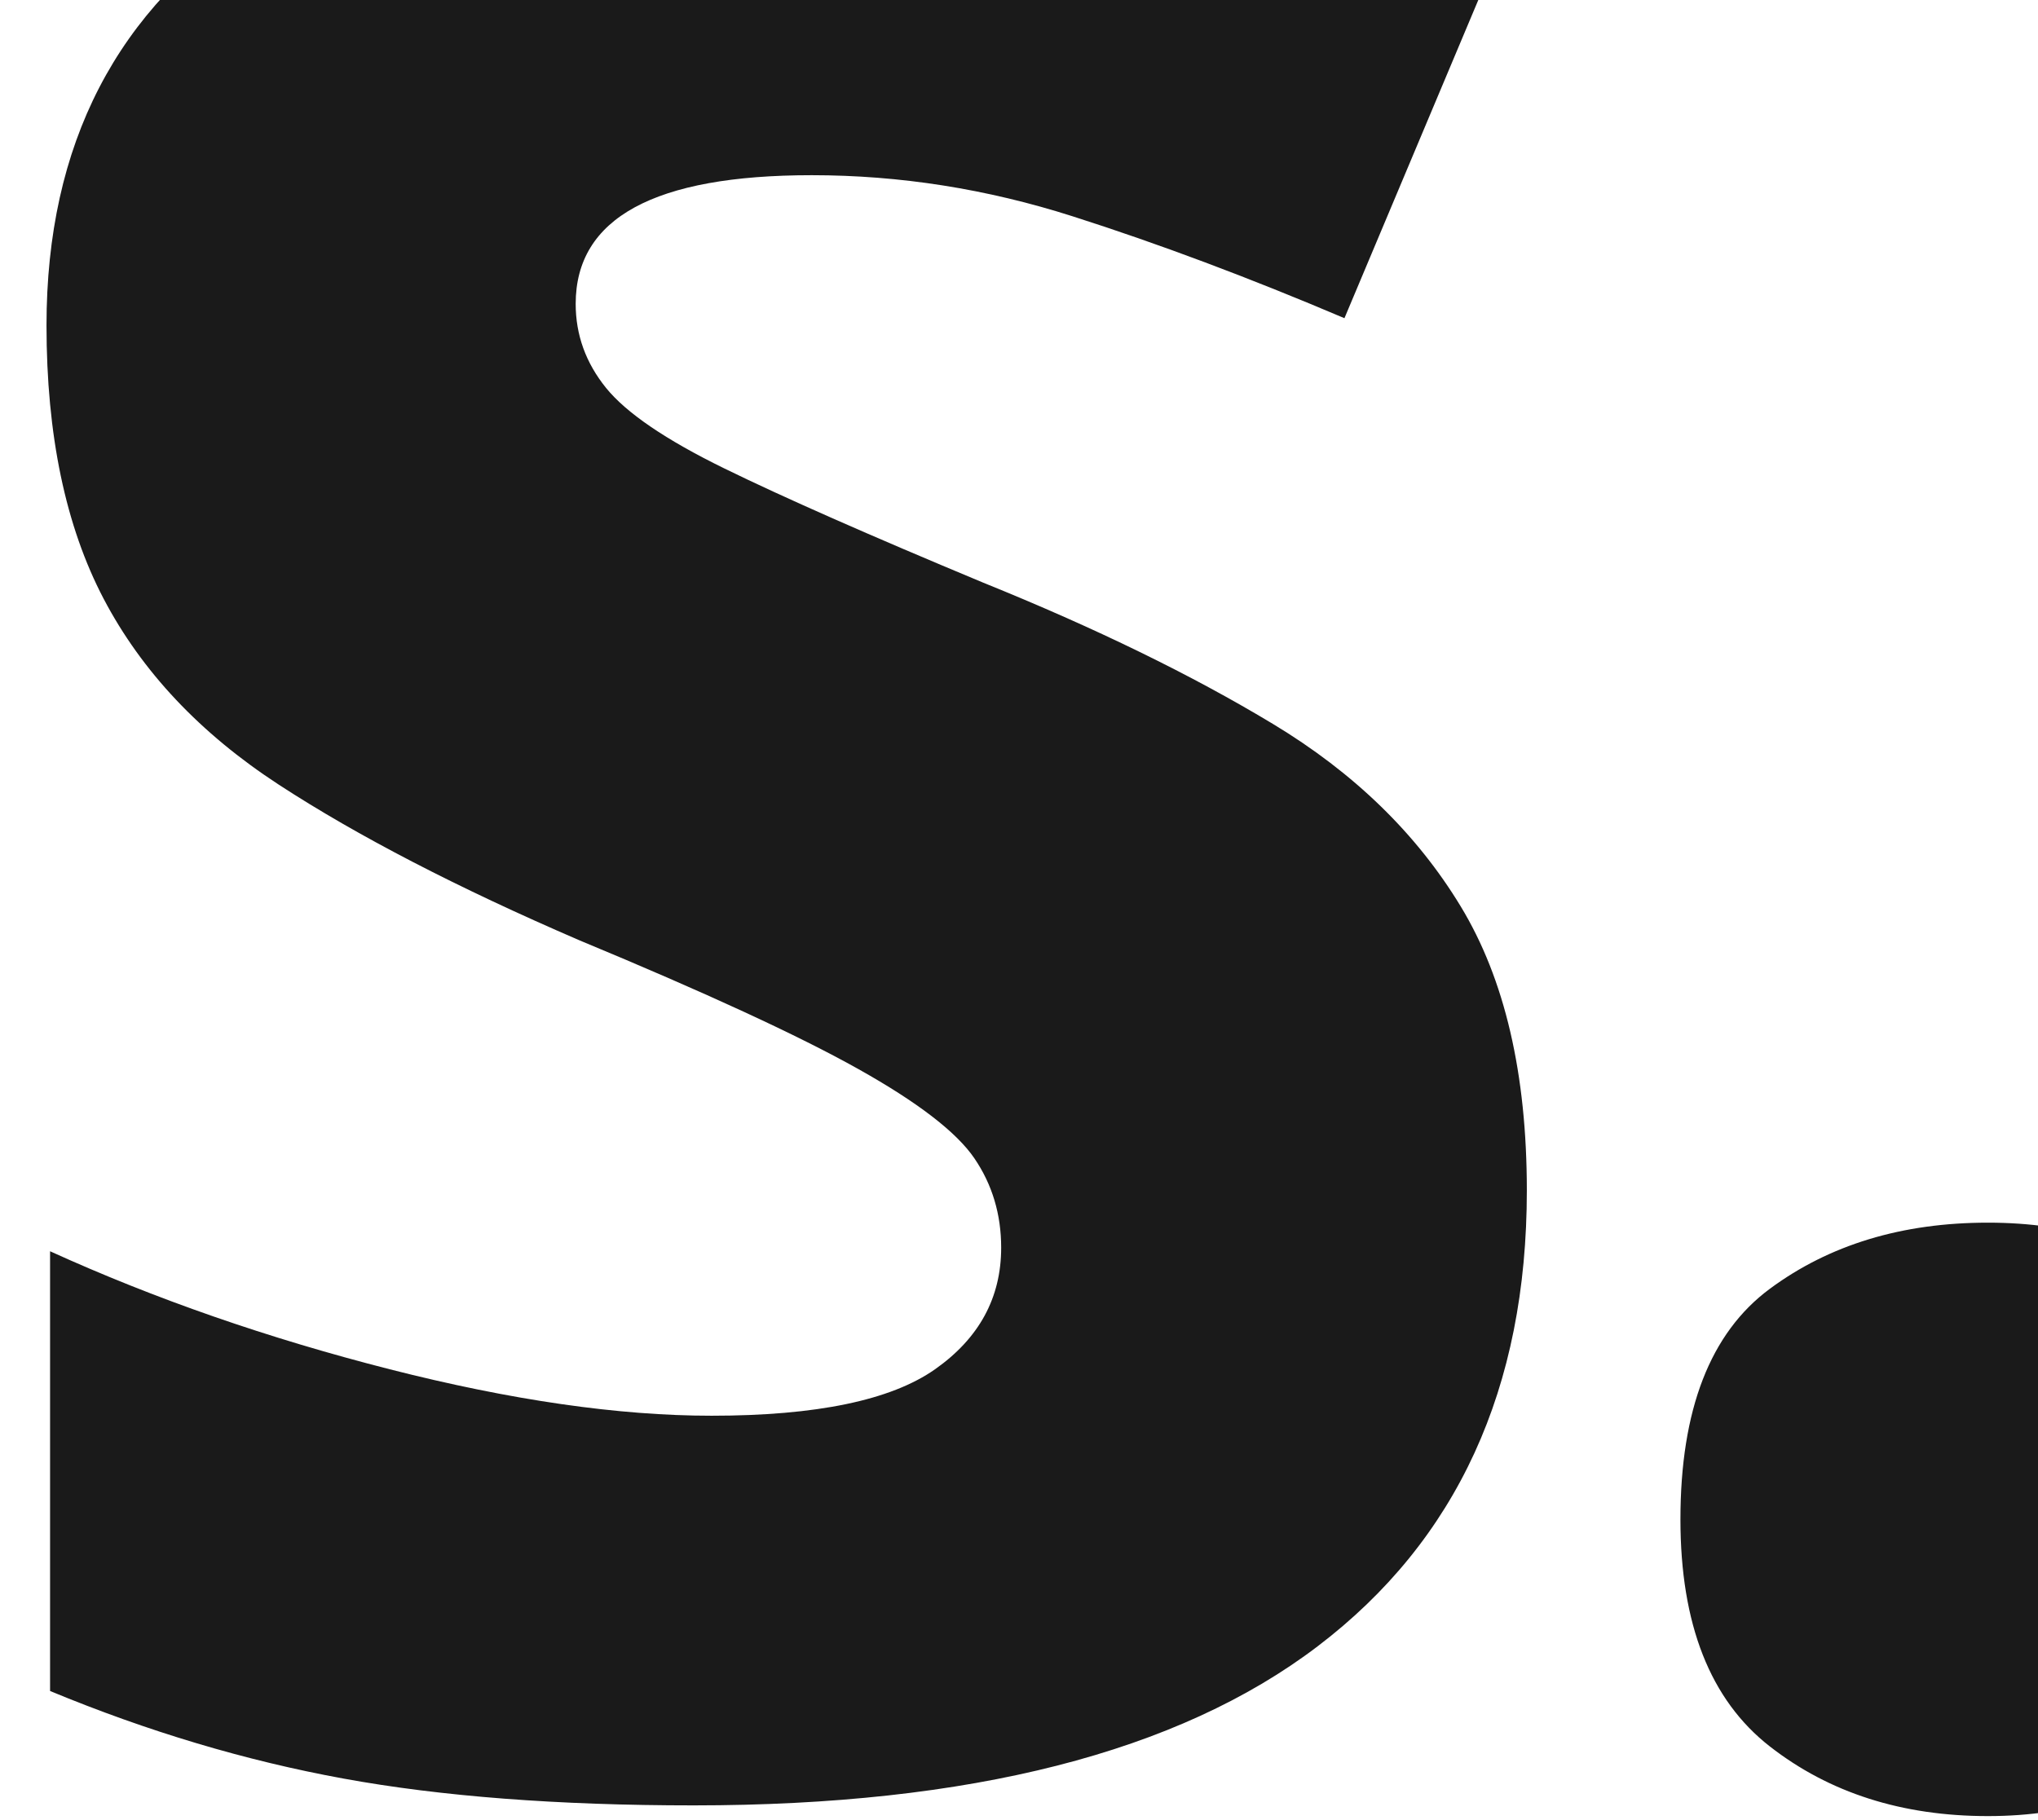
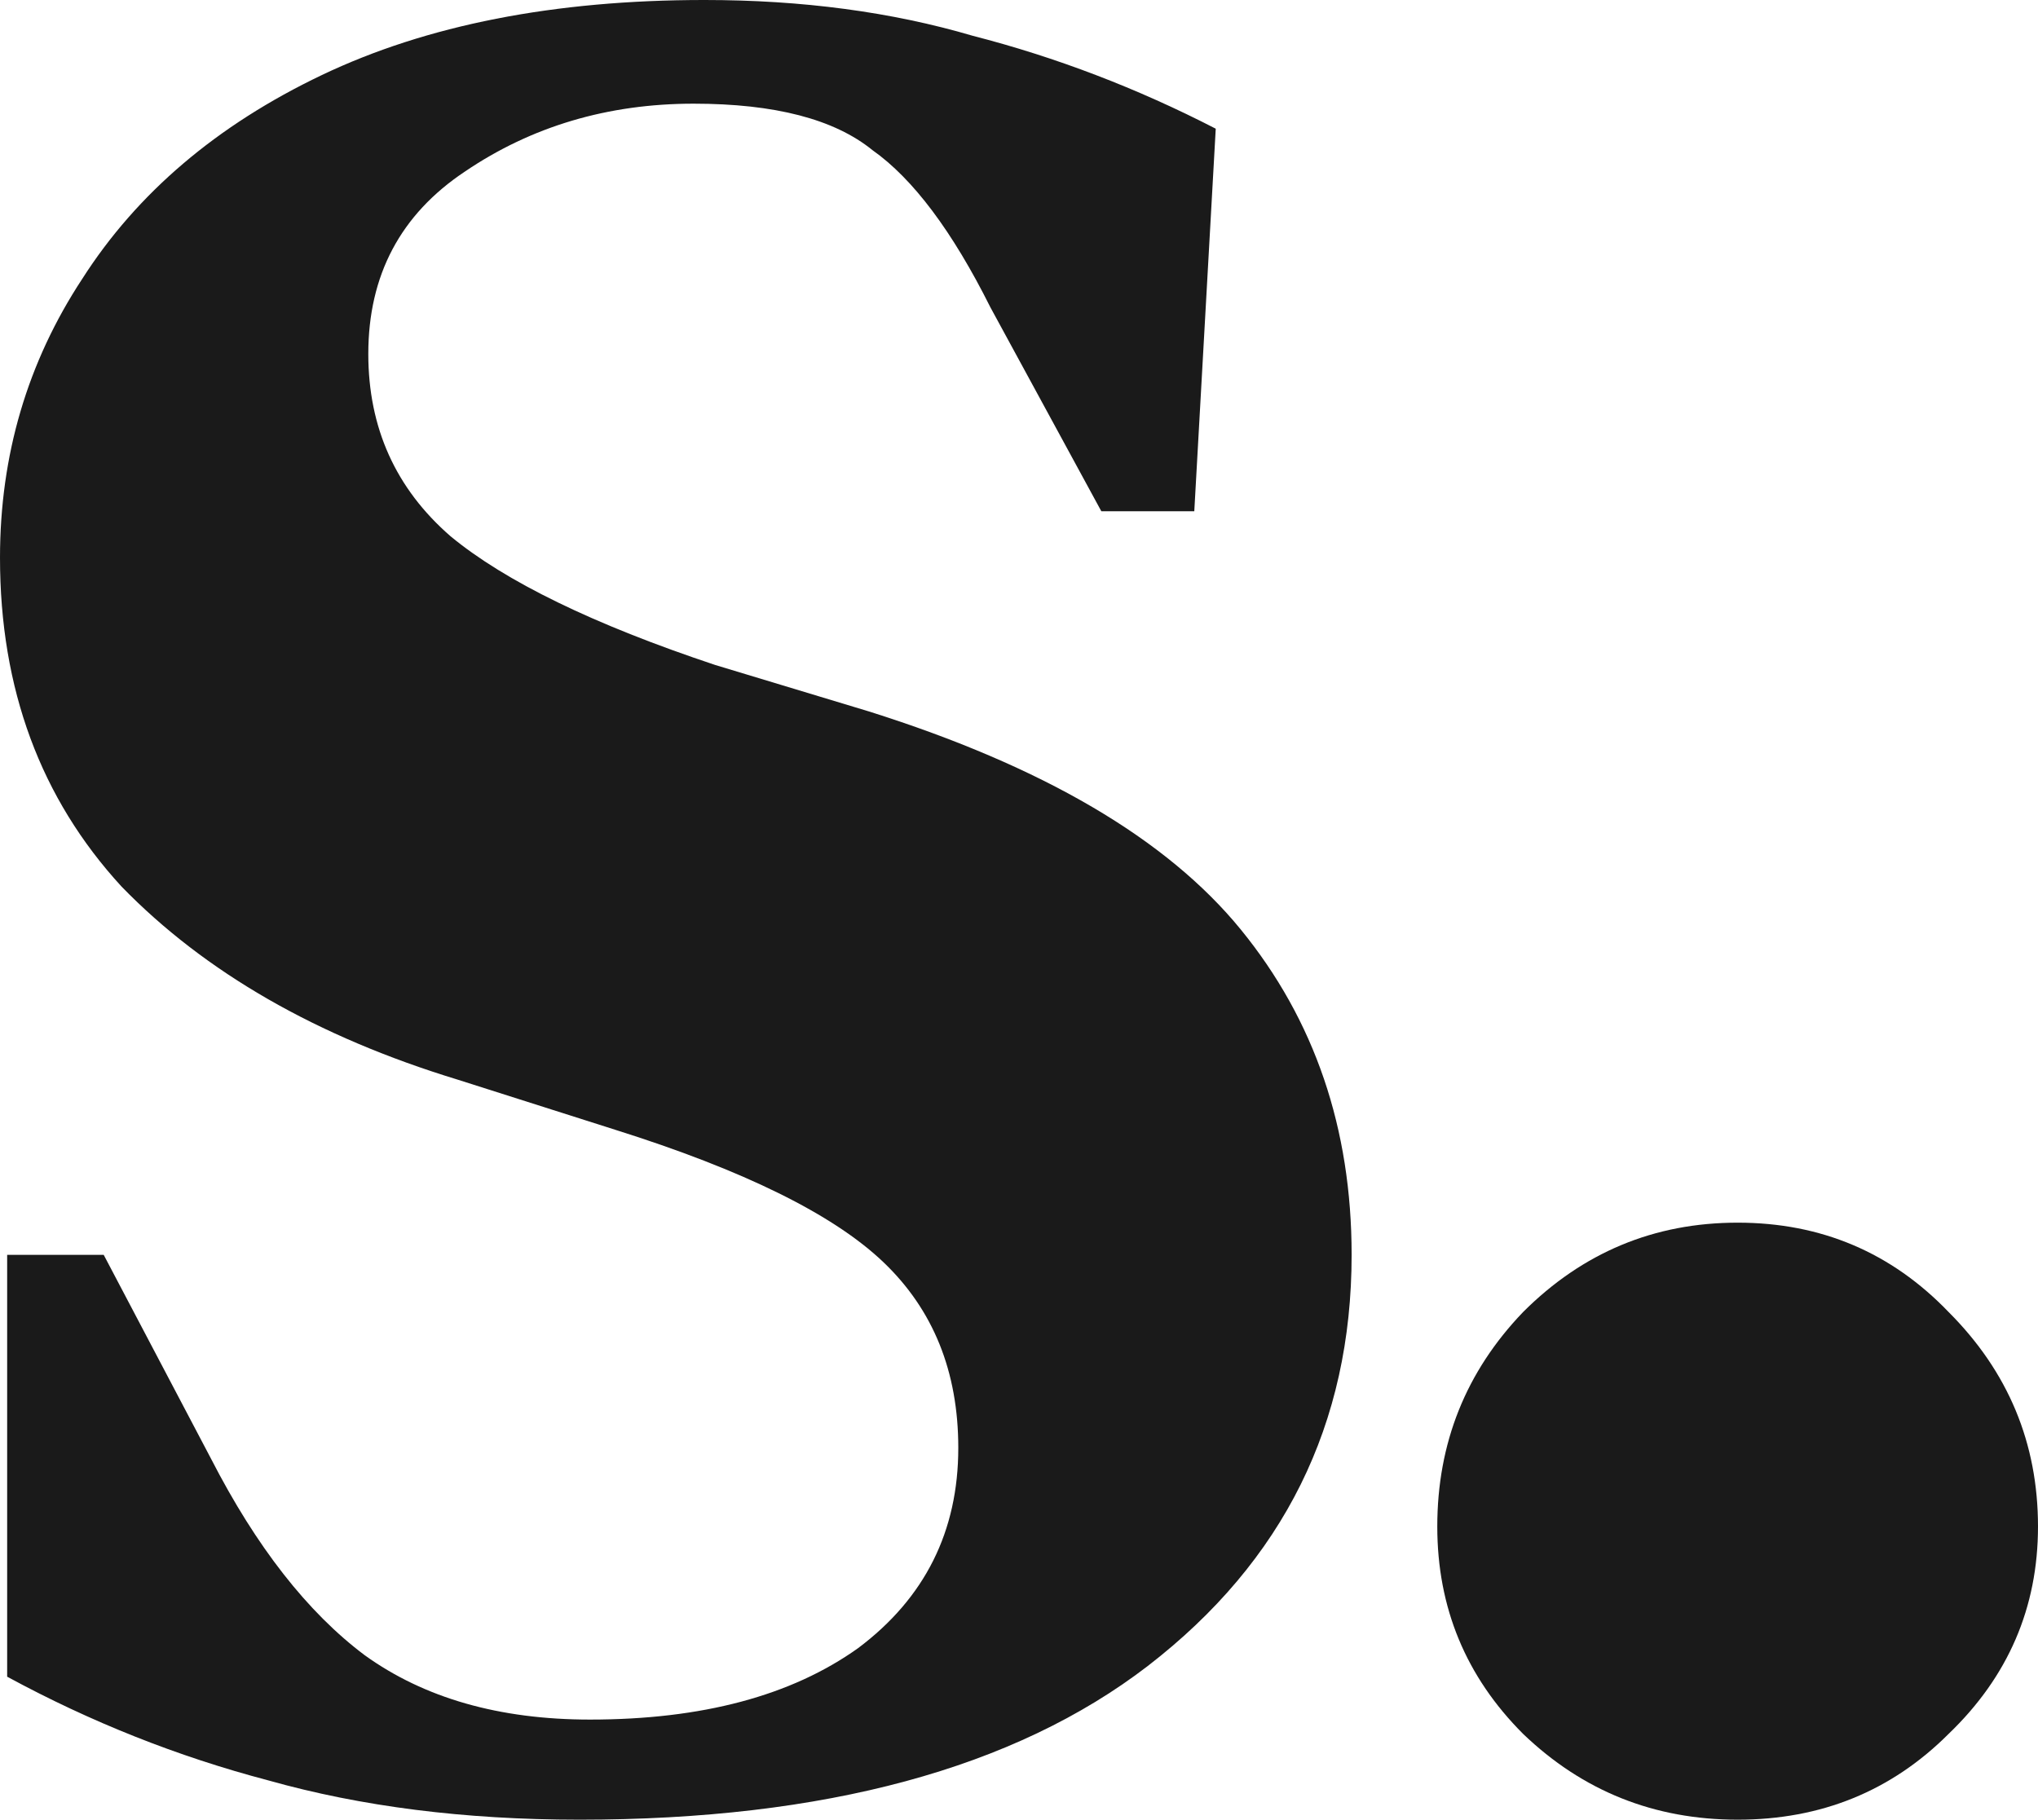
<svg xmlns="http://www.w3.org/2000/svg" width="597.602" height="533.687" viewBox="0 0 597.602 533.687" version="1.1" id="svg5" xml:space="preserve">
  <defs id="defs2" />
-   <g id="layer1" style="display:inline" transform="translate(-241.2,-241.2)">
-     <text xml:space="preserve" style="font-weight:bold;font-size:1048.5px;line-height:1;font-family:'DM Serif Text';-inkscape-font-specification:'DM Serif Text Bold';letter-spacing:-54.565px;fill:#1a1a1a;fill-opacity:1;stroke-width:46.953;stroke-linecap:round;paint-order:stroke fill markers" x="207.648" y="760.208" id="text556">
-       <tspan id="tspan554" x="207.648" y="760.208" style="fill:#1a1a1a;fill-opacity:1;stroke-width:46.953">s.</tspan>
-     </text>
+   <g id="layer1" style="display:inline" transform="translate(-304.33,-273.1567)">
+     <g aria-label="s." id="text556" style="font-weight:bold;font-size:1048.5px;line-height:1;font-family:'DM Serif Text';-inkscape-font-specification:'DM Serif Text Bold';letter-spacing:-54.565px;fill:#1a1a1a;stroke-width:46.953;stroke-linecap:round;paint-order:stroke fill markers">
+       <path d="m 474.187,806.843 q -50.328,0 -91.219,-11.534 -39.843,-10.485 -76.54,-30.407 v -123.723 h 28.309 l 31.455,59.764 q 19.922,38.794 45.086,57.667 26.212,18.873 66.055,18.873 49.279,0 78.638,-20.97 29.358,-22.018 29.358,-58.716 0,-33.552 -22.018,-54.522 -22.018,-20.97 -78.638,-38.794 l -46.134,-14.679 q -61.861,-18.873 -98.559,-56.619 -35.649,-38.794 -35.649,-96.462 0,-45.086 24.116,-81.783 24.116,-37.746 70.249,-59.764 46.134,-22.018 112.189,-22.018 42.989,0 78.638,10.485 36.697,9.437 71.298,27.261 l -6.291,112.189 h -27.261 l -32.504,-59.764 q -16.776,-33.552 -34.6,-46.134 -16.776,-13.63 -52.425,-13.63 -37.746,0 -67.104,19.922 -28.309,18.873 -28.309,53.474 0,32.504 24.116,53.474 24.116,19.922 77.589,37.746 l 45.086,13.63 q 76.54,24.116 109.044,63.959 32.504,39.843 32.504,95.413 0,74.444 -59.764,120.578 -58.716,45.086 -166.712,45.086 z" id="path834" />
+       <path d="m 813.858,806.843 q -36.697,0 -62.91,-25.164 -25.164,-25.164 -25.164,-60.813 0,-36.697 25.164,-62.91 26.212,-26.212 62.91,-26.212 36.697,0 61.861,26.212 26.212,26.212 26.212,62.91 0,35.649 -26.212,60.813 -25.164,25.164 -61.861,25.164 z" id="path836" />
+     </g>
  </g>
</svg>
